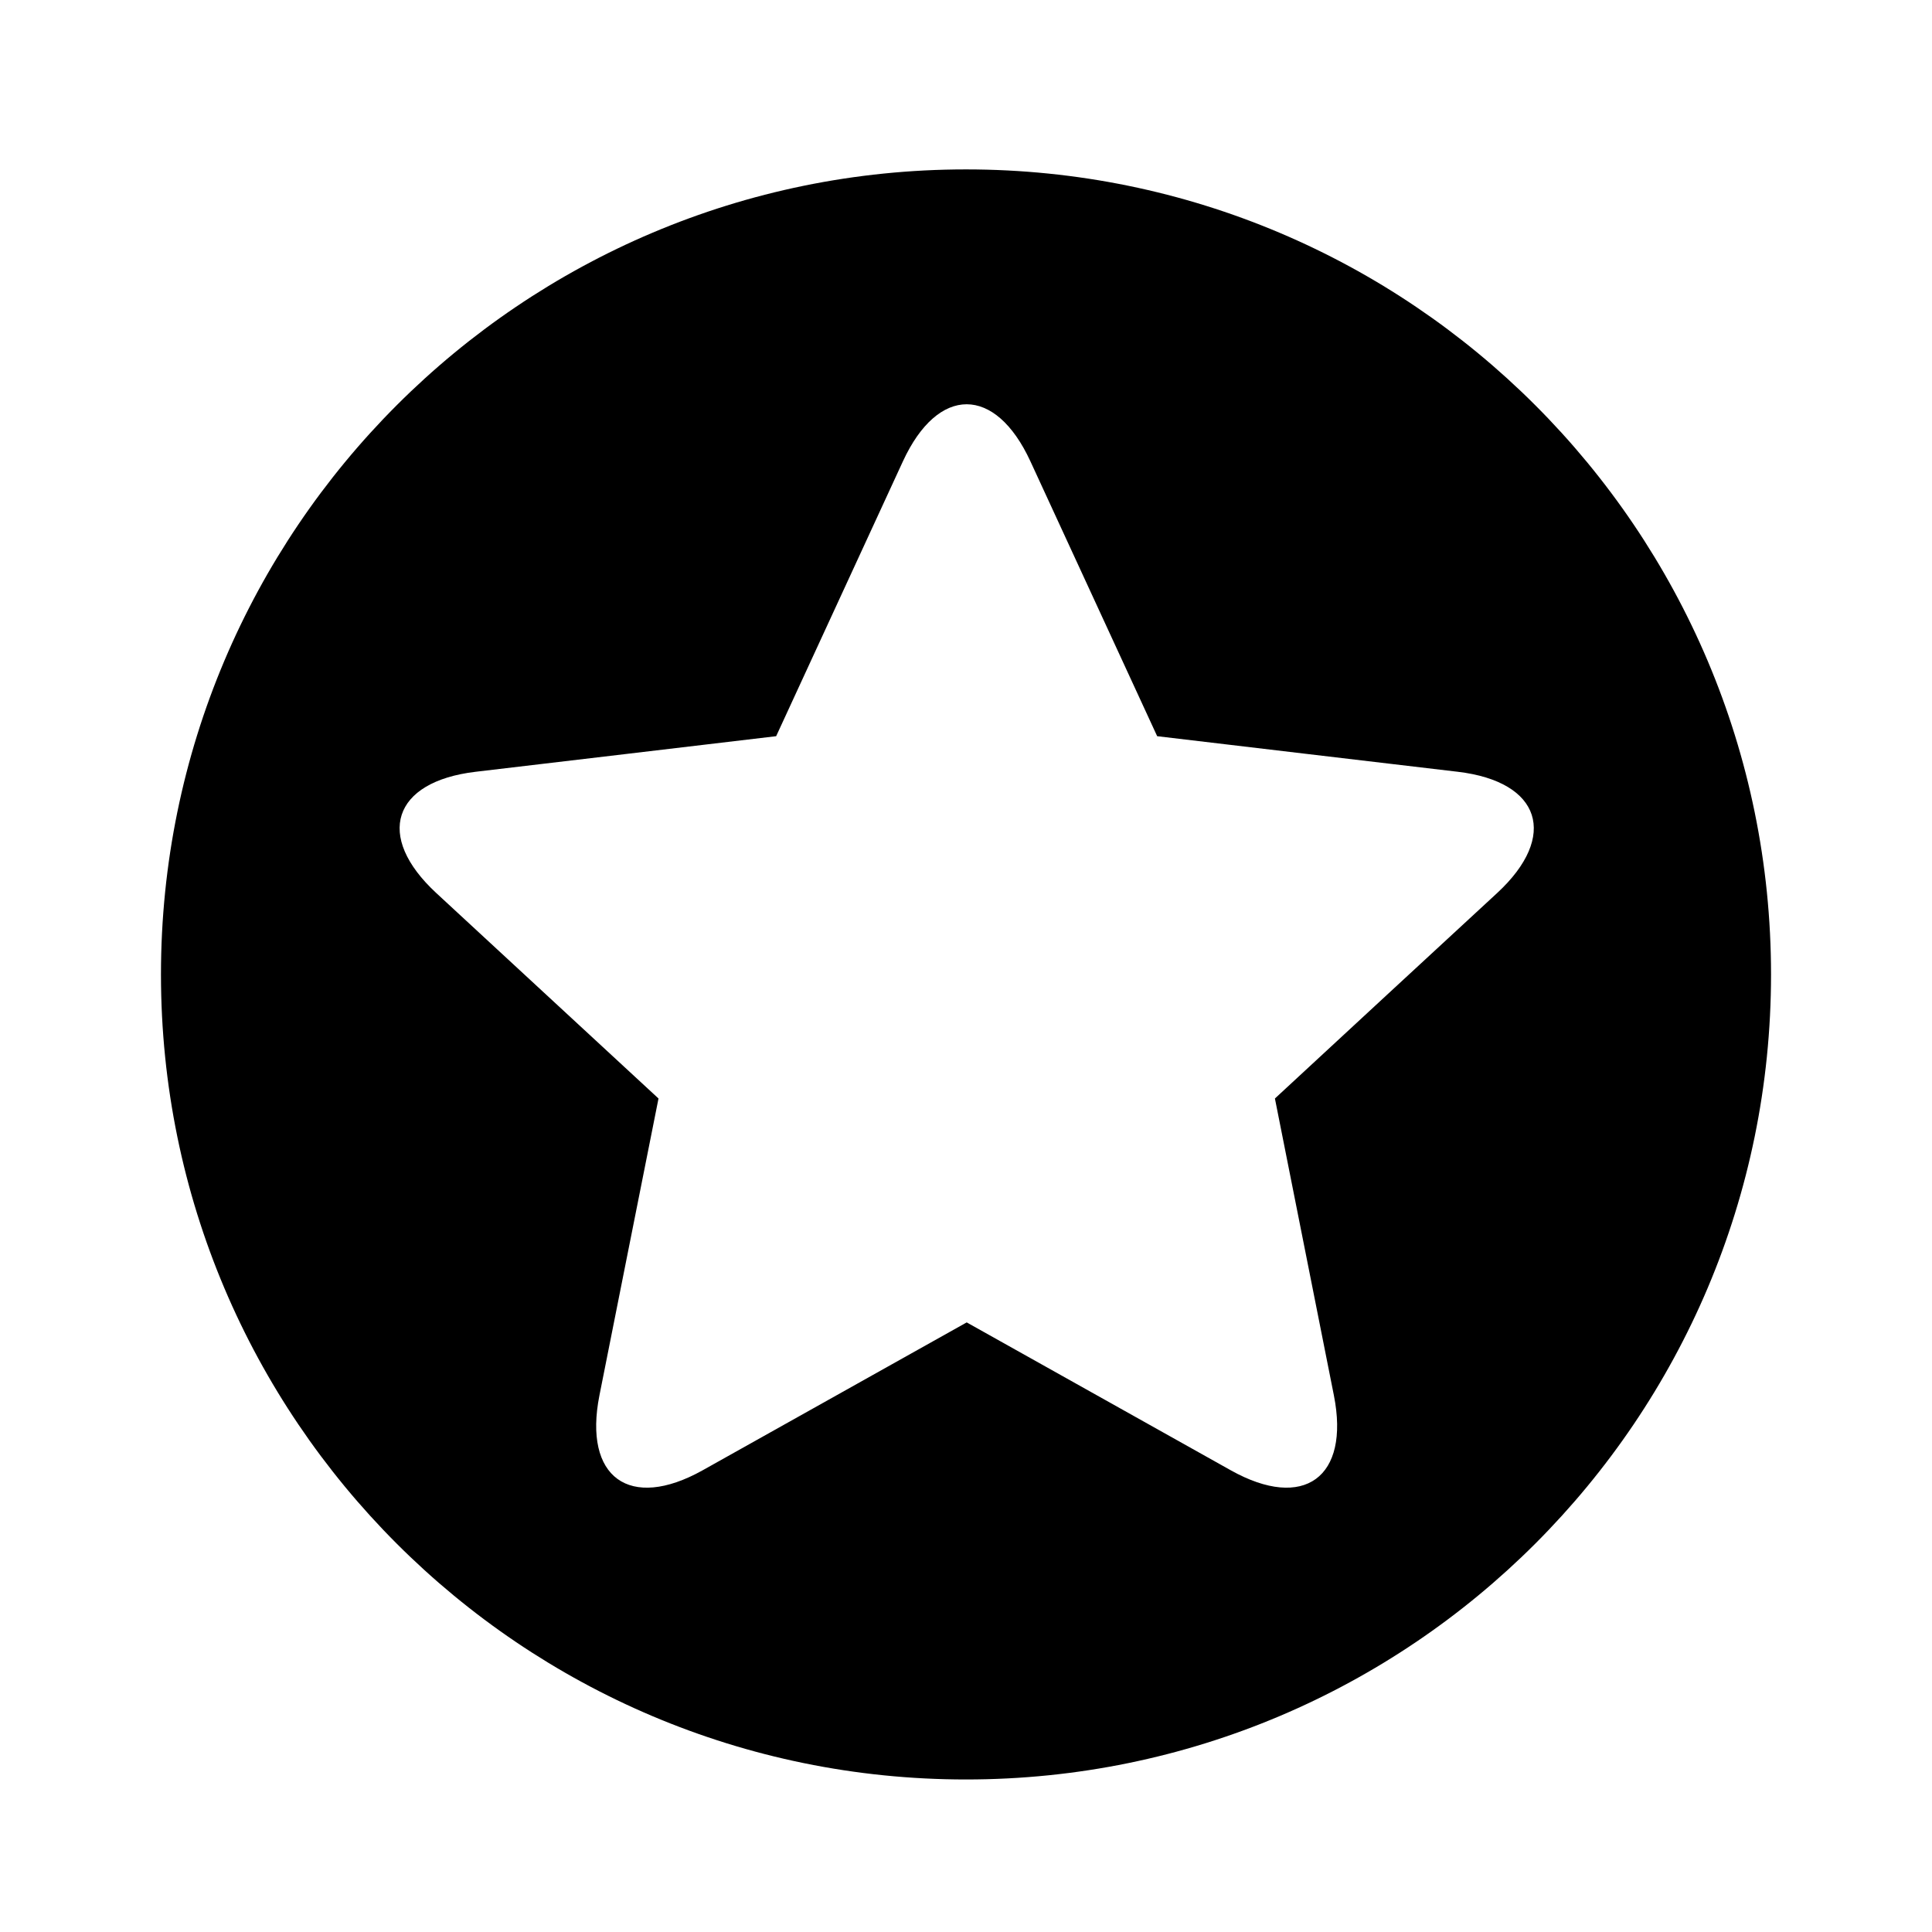
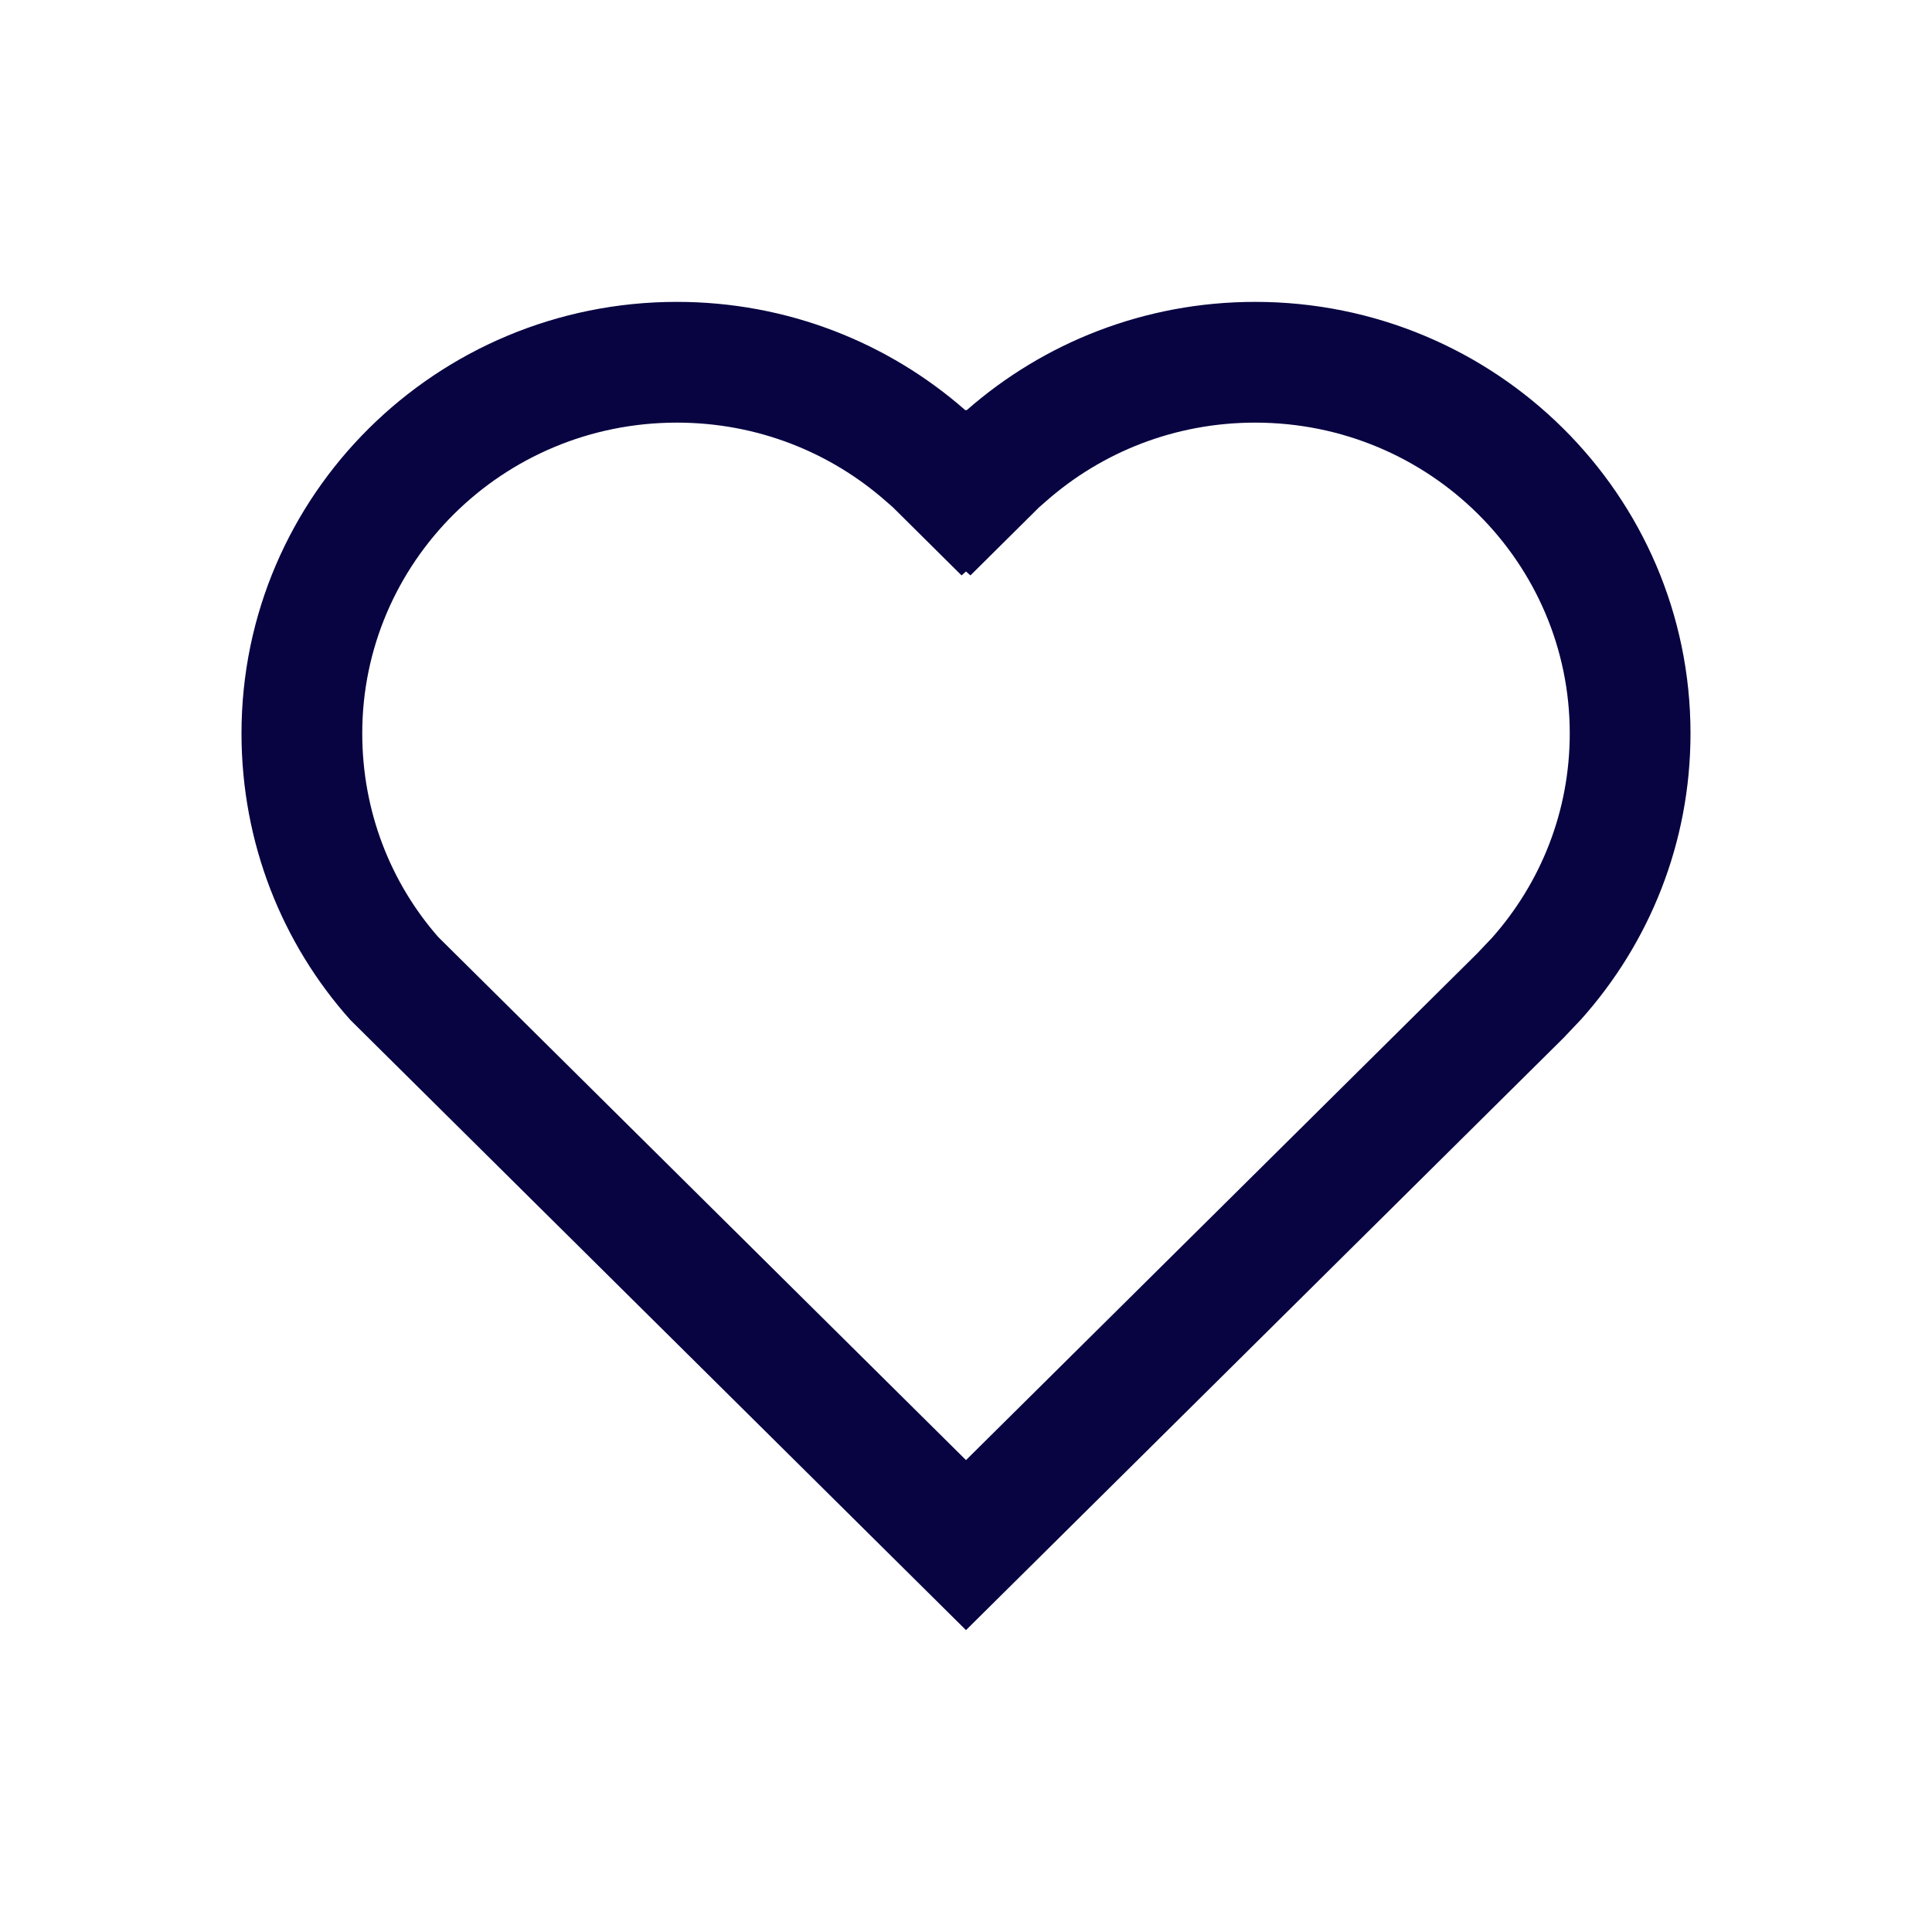
- <svg xmlns="http://www.w3.org/2000/svg" fill="#000000" width="800px" height="800px" viewBox="-1 0 19 19" class="cf-icon-svg">
-   <path d="M16.417 9.583A7.917 7.917 0 1 1 8.5 1.666a7.917 7.917 0 0 1 7.917 7.917zm-3.08-1.993-1.472-.174-1.485-.176-1.247-2.704c-.345-.747-.908-.747-1.253 0L6.633 7.24l-1.485.176-1.471.174c-.817.097-.991.633-.387 1.192l1.088 1.006 1.098 1.015-.292 1.467-.289 1.453c-.16.807.296 1.138 1.014.737l2.598-1.455 2.598 1.455c.717.401 1.173.07 1.013-.737l-.58-2.92 1.097-1.015 1.089-1.006c.604-.559.43-1.095-.387-1.192z" />
+ <svg xmlns="http://www.w3.org/2000/svg" width="800px" height="800px" viewBox="0 0 24 24" fill="none">
+   <path fill-rule="evenodd" clip-rule="evenodd" d="M11.993 5.097C11.039 4.259 9.783 3.75 8.408 3.75C5.421 3.75 3 6.15 3 9.11C3 10.473 3.506 11.724 4.352 12.67L12 20.25L19.422 12.894L19.641 12.663C20.487 11.717 21 10.473 21 9.11C21 6.15 18.579 3.75 15.592 3.75C14.217 3.75 12.961 4.259 12.007 5.097L12 5.09L11.993 5.097ZM12 7.099L12.055 7.148L12.908 6.302L12.997 6.224C13.687 5.618 14.593 5.25 15.592 5.25C17.763 5.25 19.5 6.991 19.5 9.11C19.5 10.081 19.139 10.967 18.536 11.648L18.349 11.845L12 18.138L5.443 11.639C4.854 10.966 4.5 10.081 4.5 9.11C4.5 6.991 6.237 5.25 8.408 5.25C9.407 5.25 10.313 5.618 11.003 6.224L11.092 6.302L11.945 7.148L12 7.099Z" fill="#080341" />
</svg>
